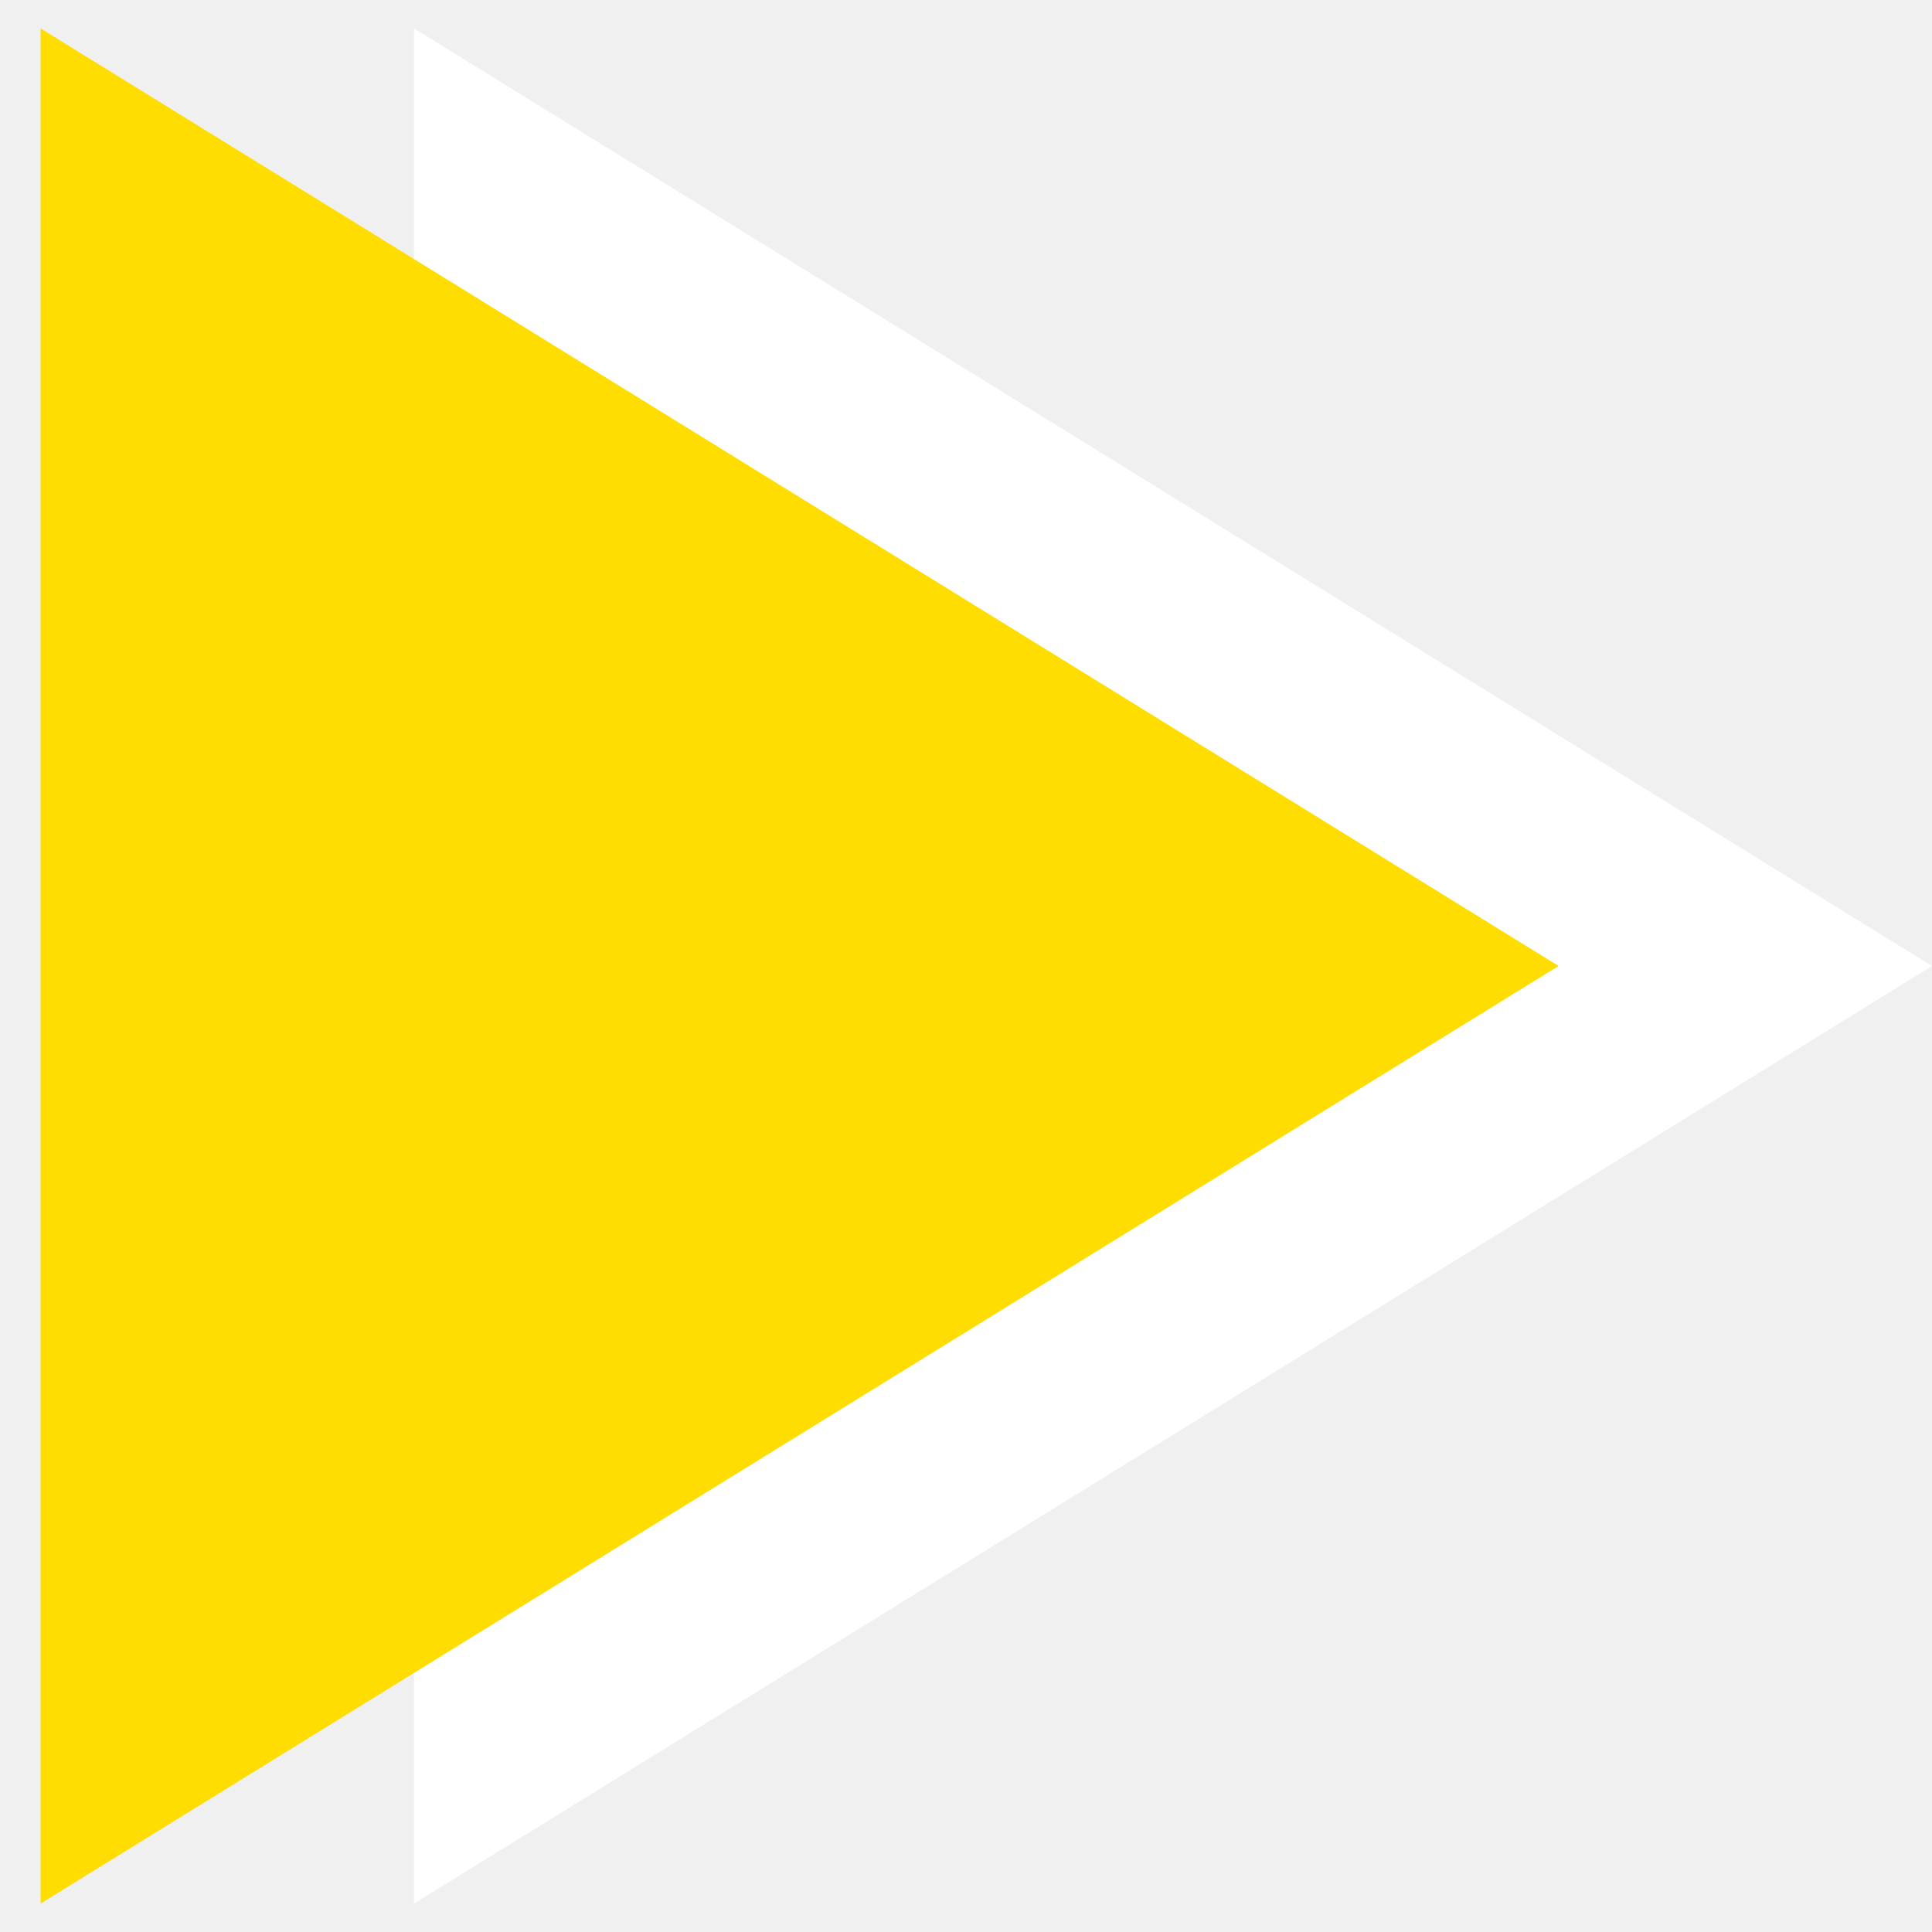
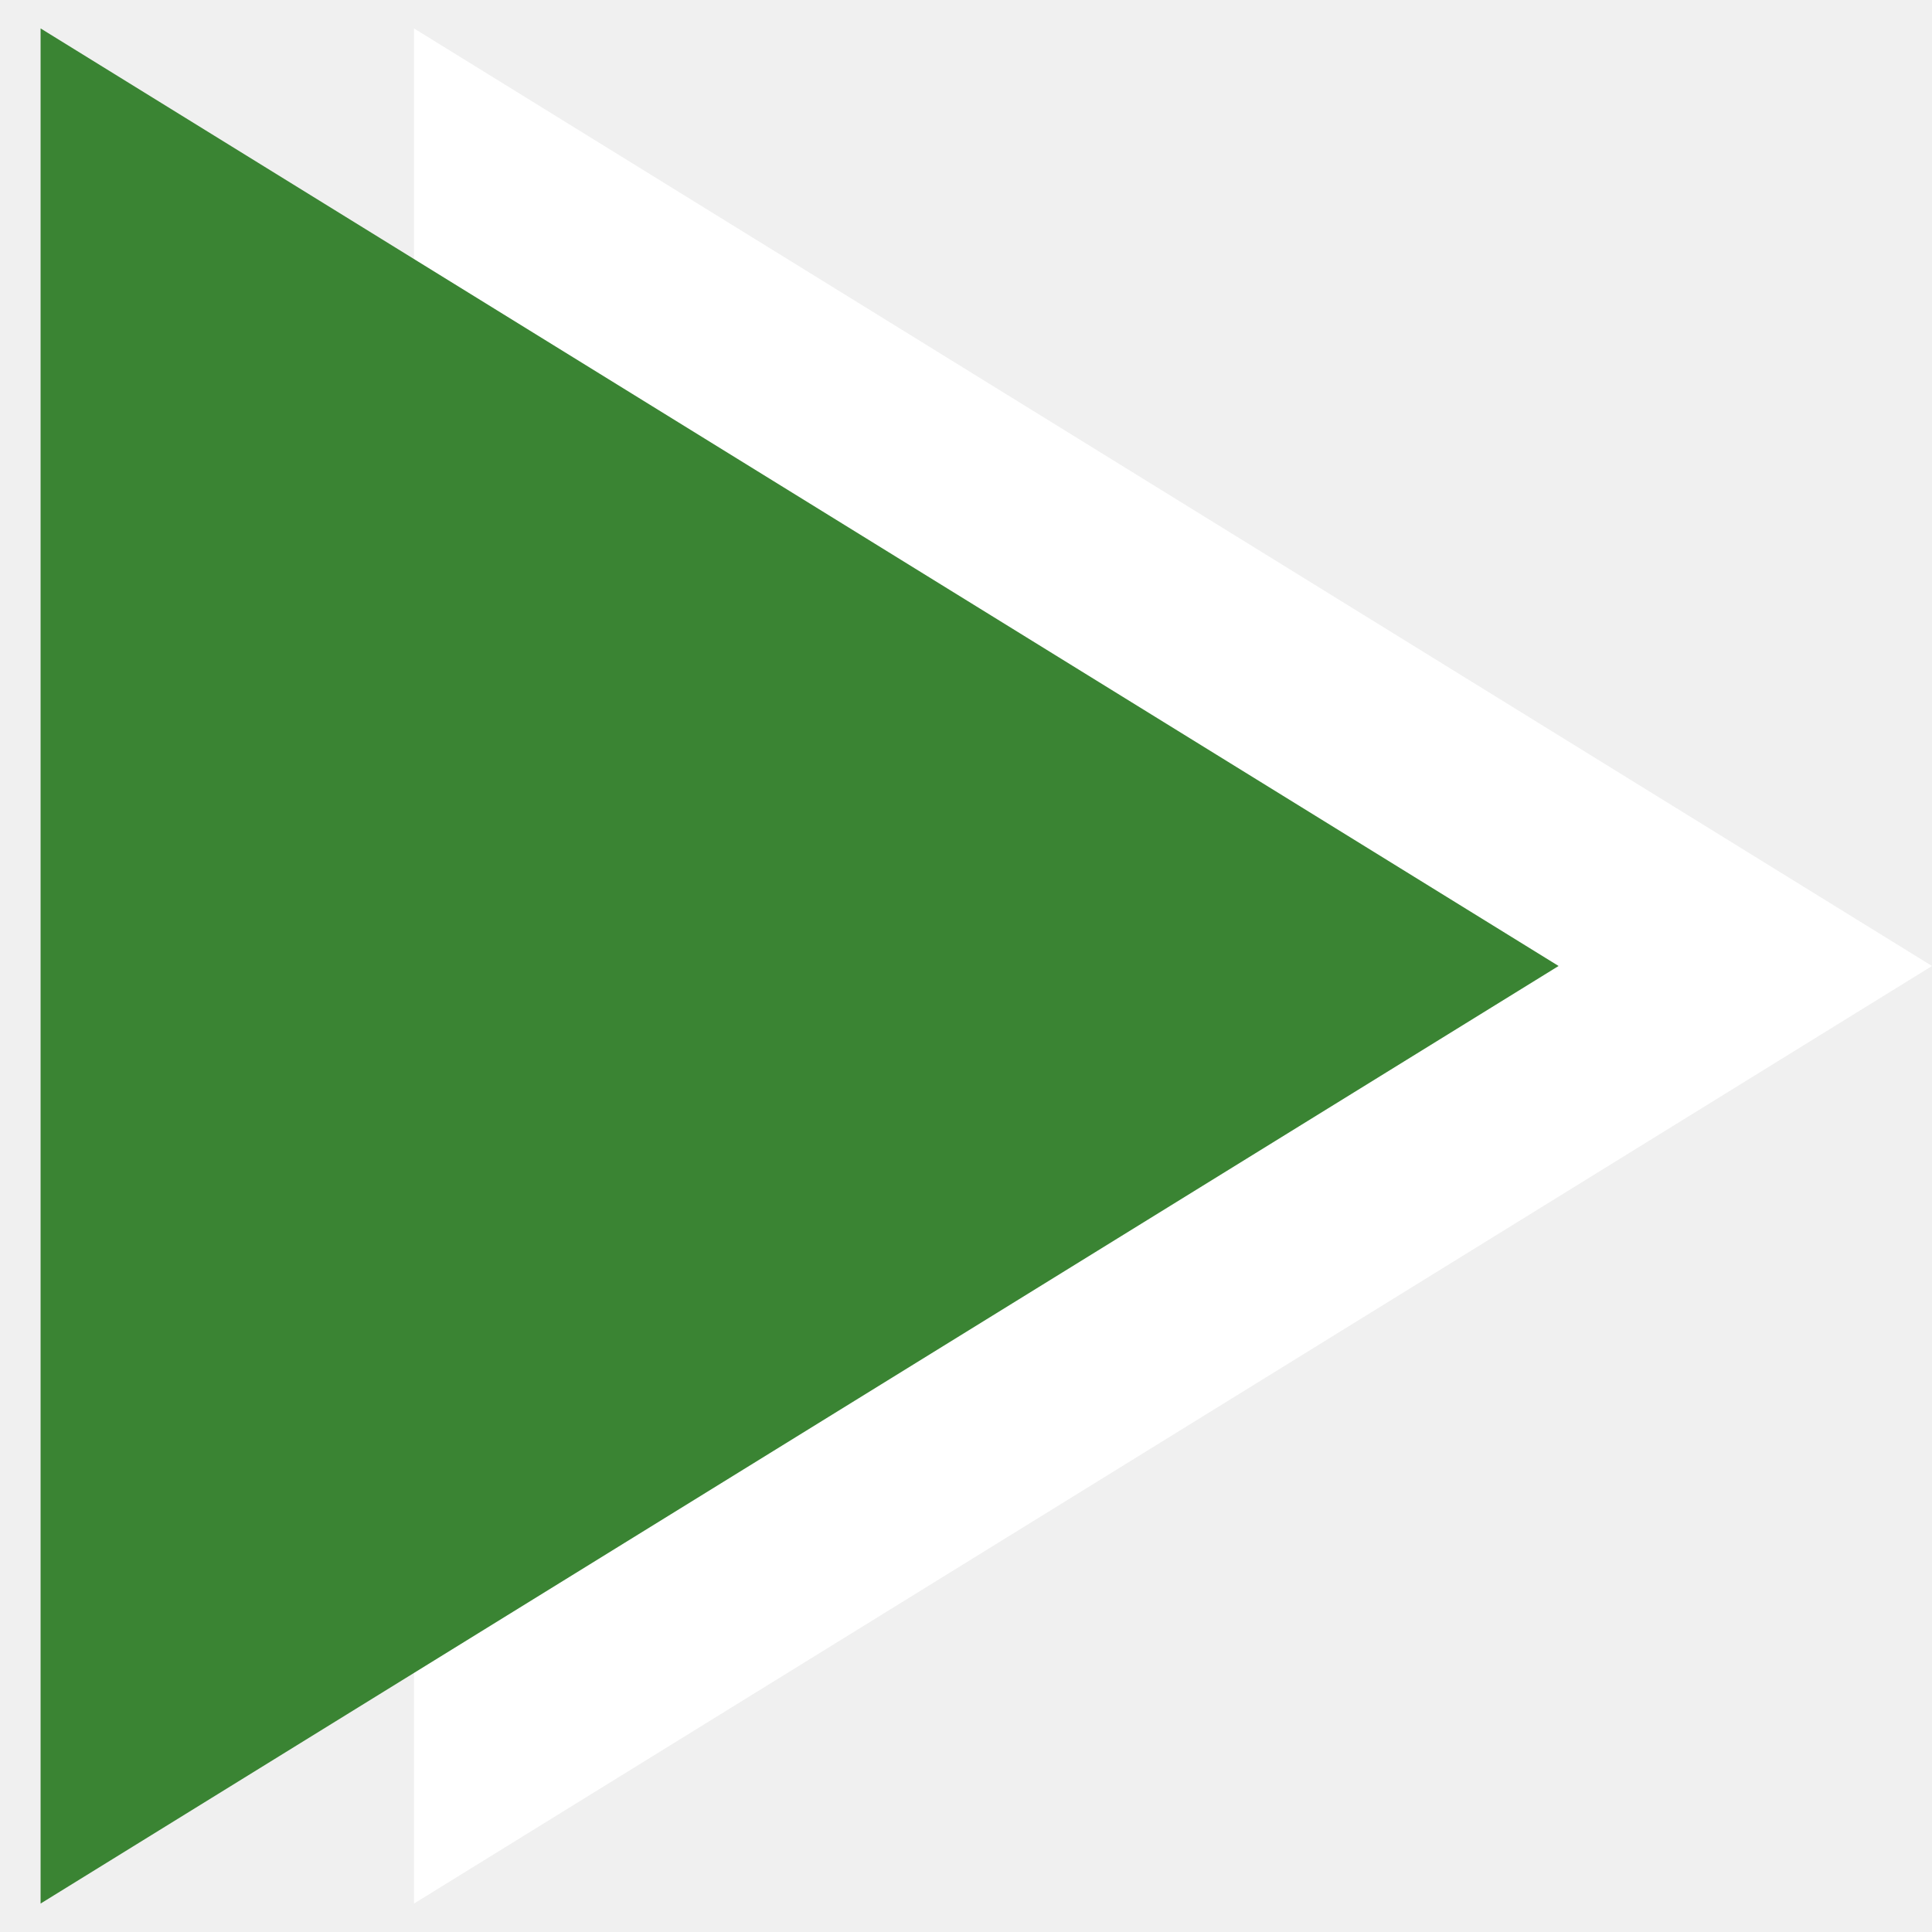
<svg xmlns="http://www.w3.org/2000/svg" width="28px" height="28px" viewBox="0 0 28 28" version="1.1">
  <g id="Sitio-Web-V3.0" stroke="none" stroke-width="1" fill="none" fill-rule="evenodd">
    <g id="2.0-Productos-Copy" transform="translate(-1545, -508)">
      <g id="Group-11" transform="translate(1545, 508)">
        <polygon id="Triangle" fill="#FFFFFF" transform="translate(17, 14) rotate(-270) translate(-17, -14) " points="17 3 30.588 25 3.412 25" />
-         <polygon id="Triangle" fill="#FFDD00" transform="translate(11.58823, 14) rotate(-270) translate(-11.58823, -14) " points="11.588 3 25.176 25 -2 25" />
+         <polygon id="Triangle" fill="#3a8433" transform="translate(11.58823, 14) rotate(-270) translate(-11.58823, -14) " points="11.588 3 25.176 25 -2 25" />
      </g>
    </g>
  </g>
</svg>
